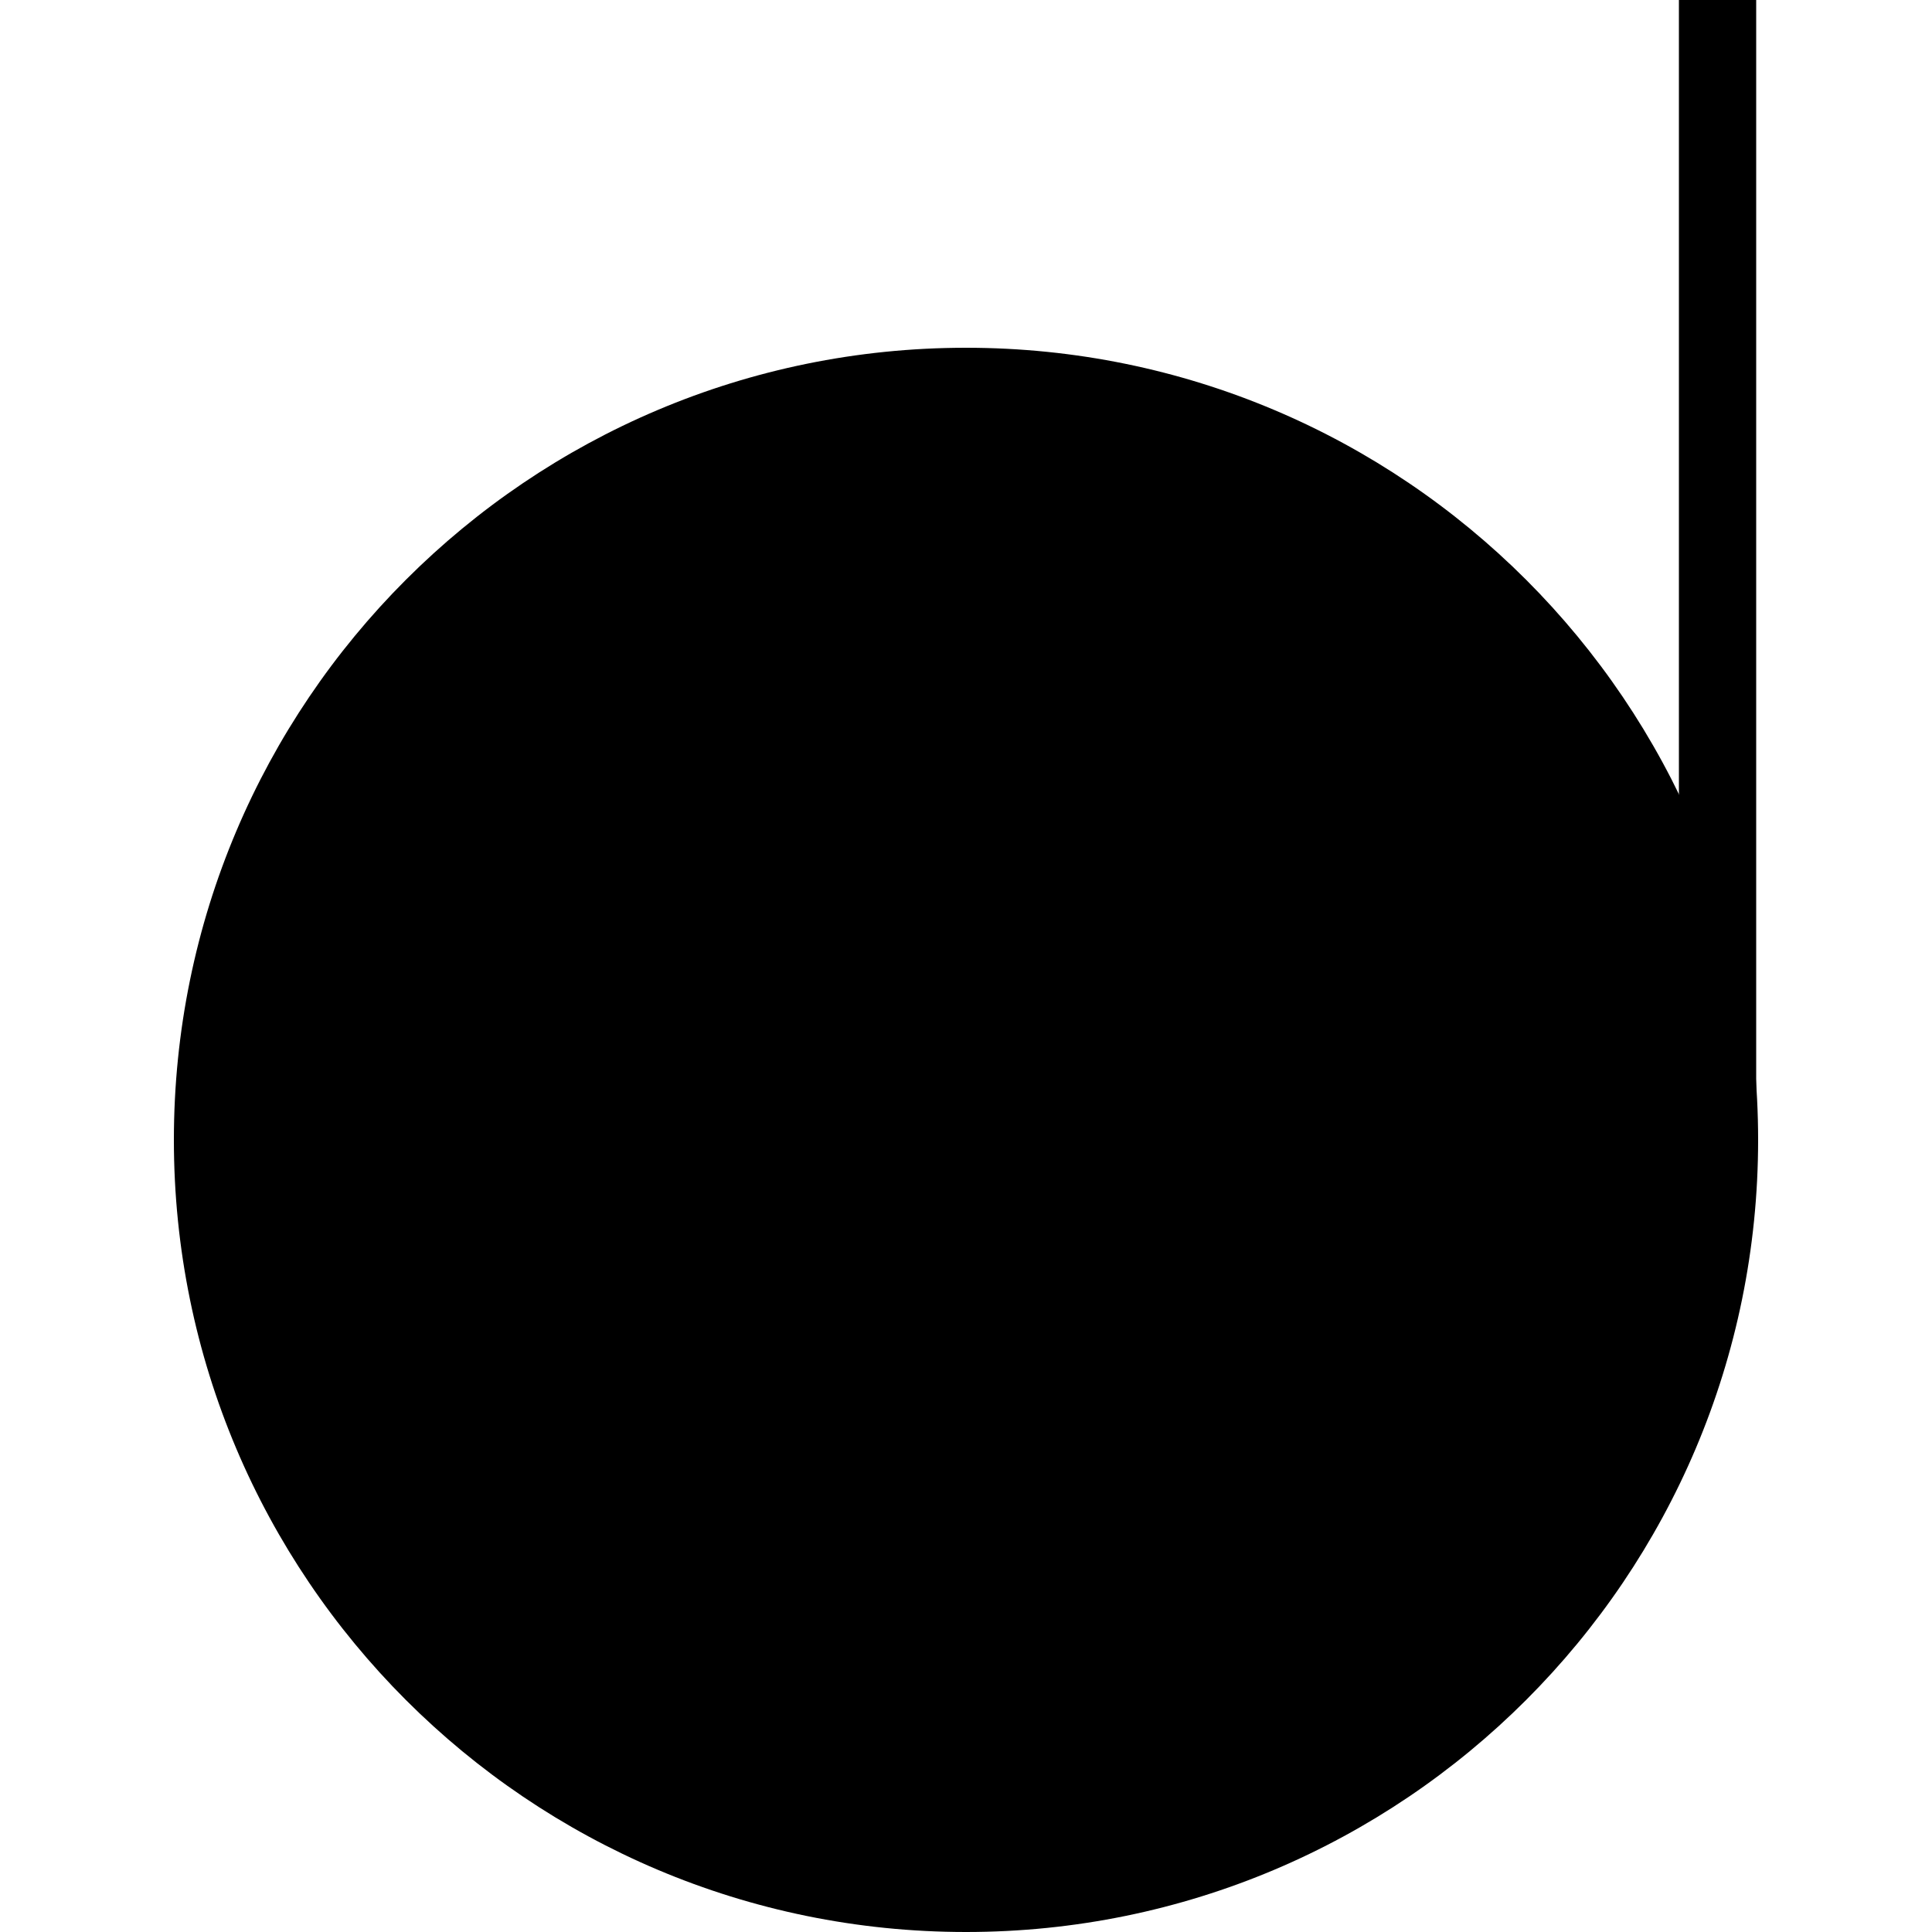
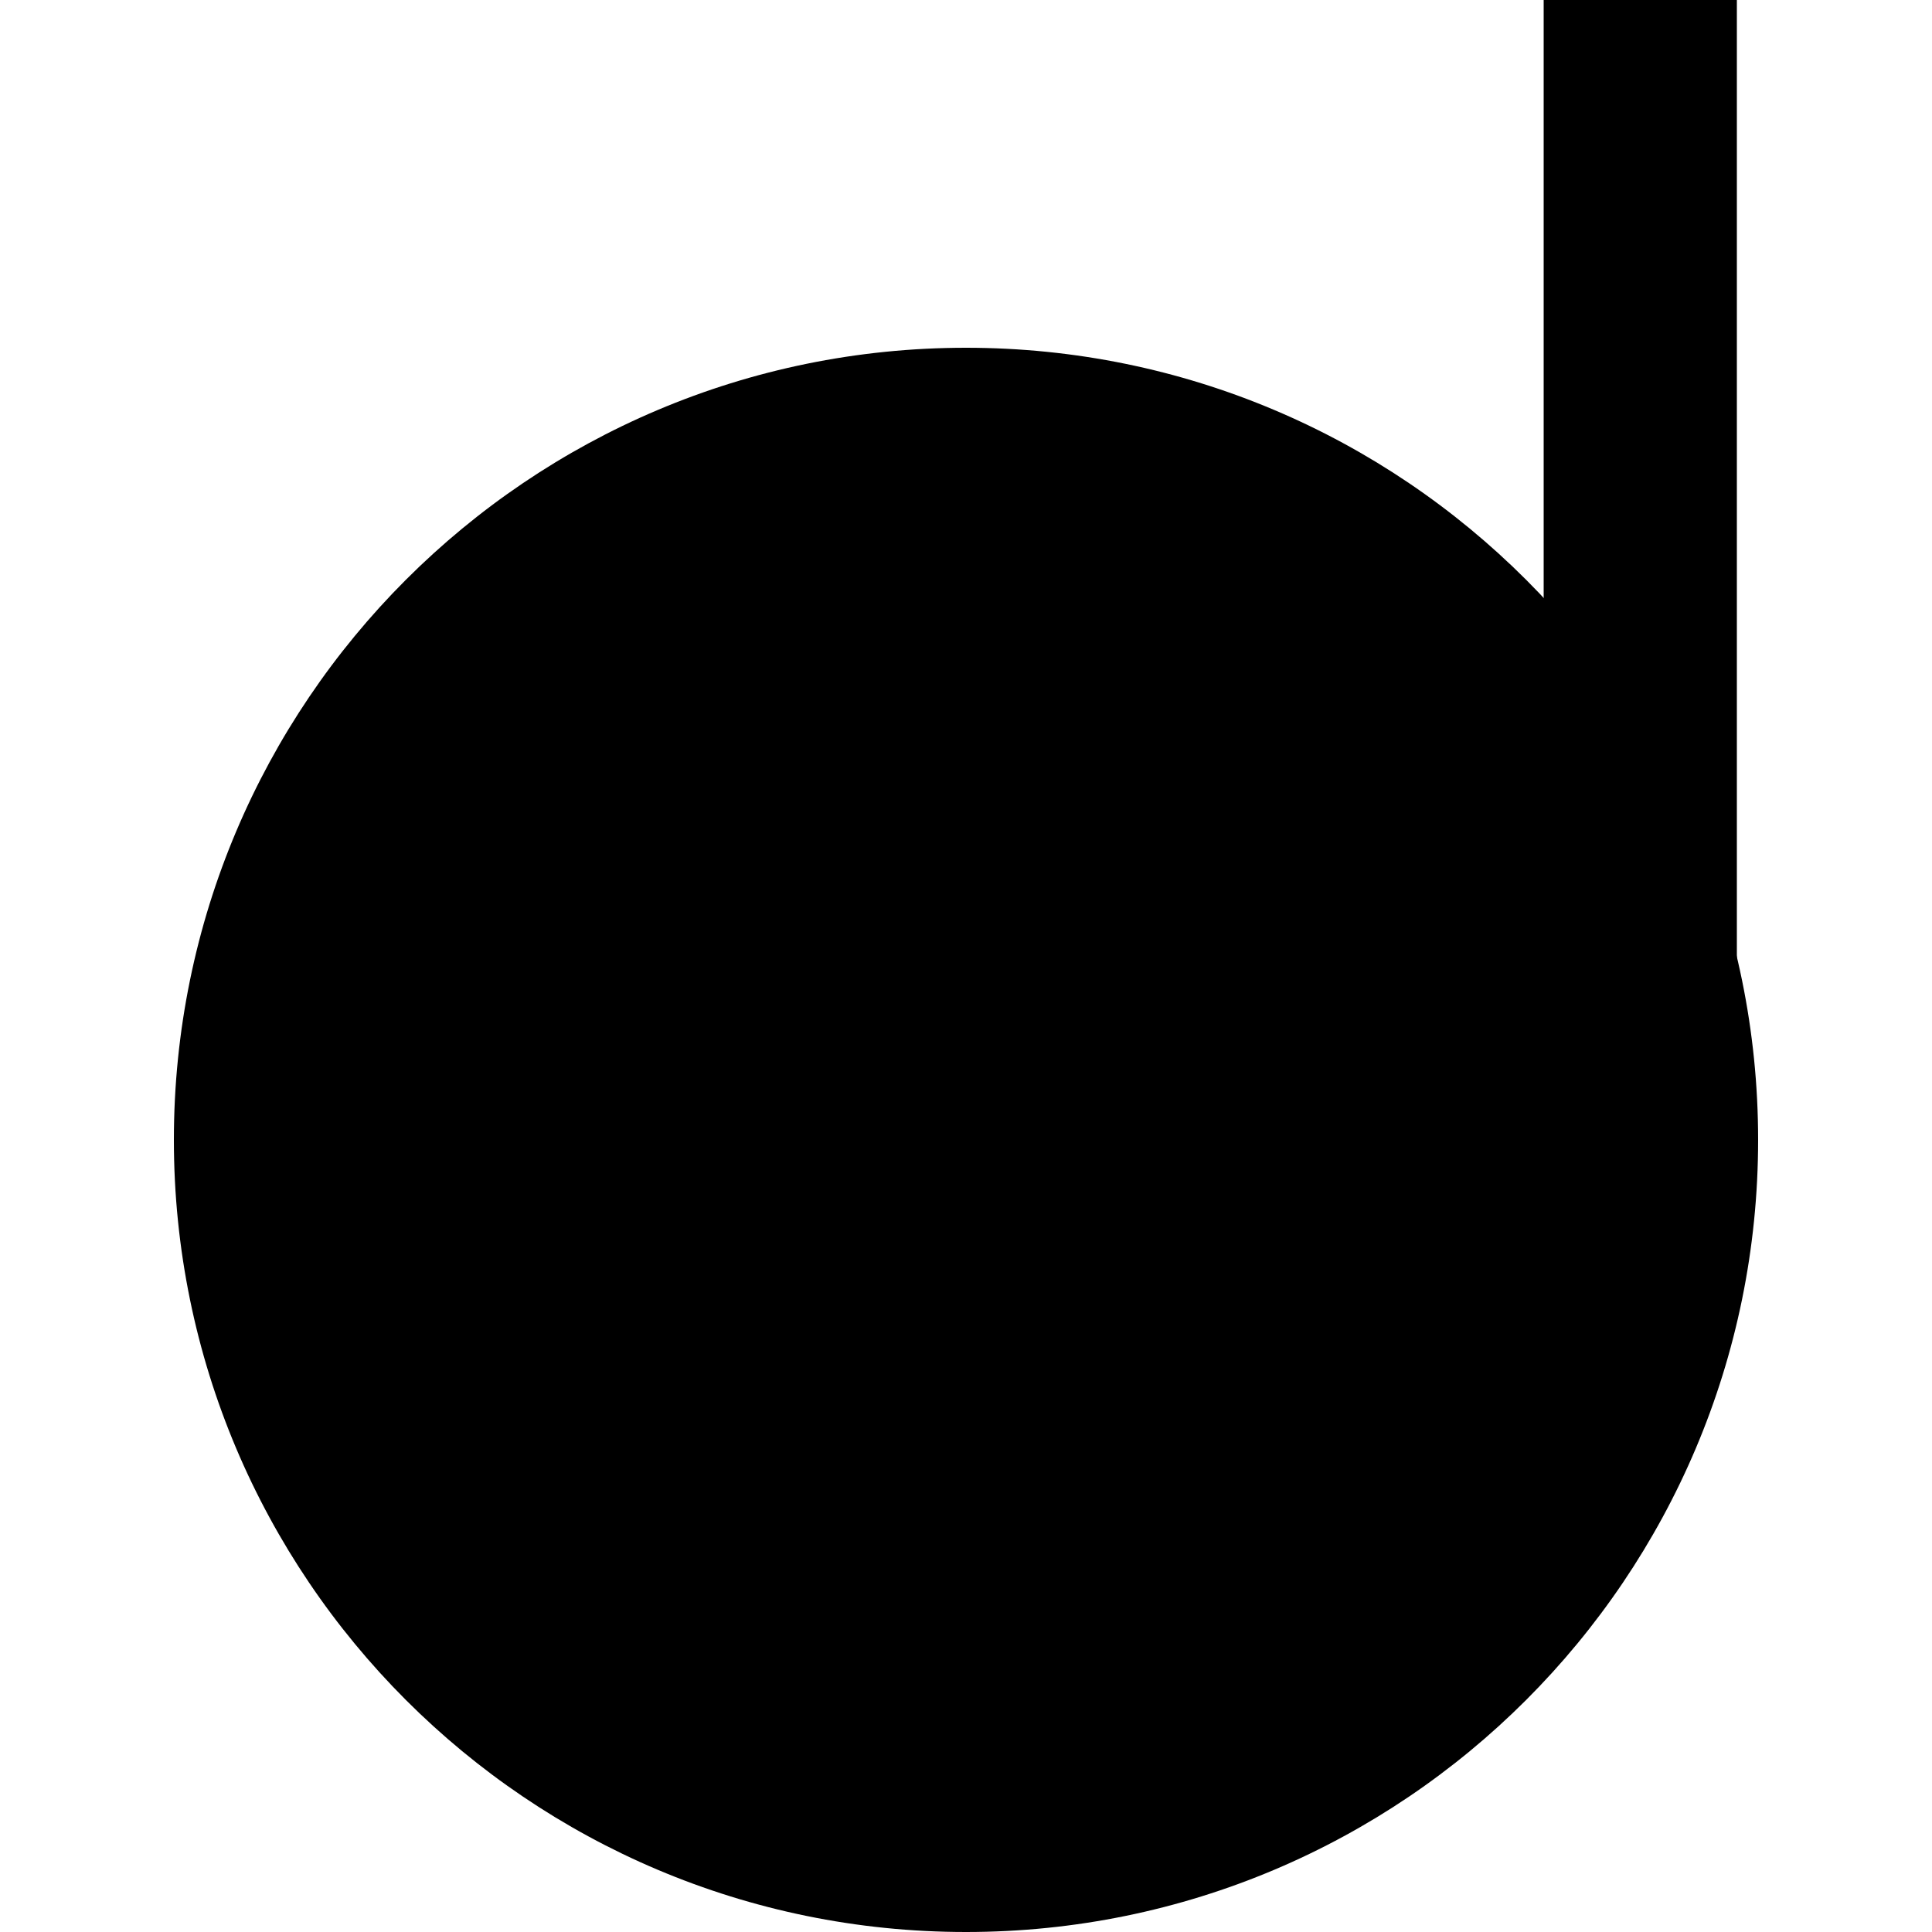
<svg xmlns="http://www.w3.org/2000/svg" version="1.1" id="Layer_1" x="0px" y="0px" viewBox="0 0 100 100" enable-background="new 0 0 100 100" xml:space="preserve">
  <circle cx="50" cy="59" r="41" />
-   <line fill="none" stroke="#000000" stroke-width="4" stroke-miterlimit="10" x1="88.9" y1="59.6" x2="88.9" y2="0" />
+   <line fill="none" stroke="#000000" stroke-width="10" stroke-miterlimit="10" x1="84.9" y1="59.6" x2="84.9" y2="0" />
</svg>
